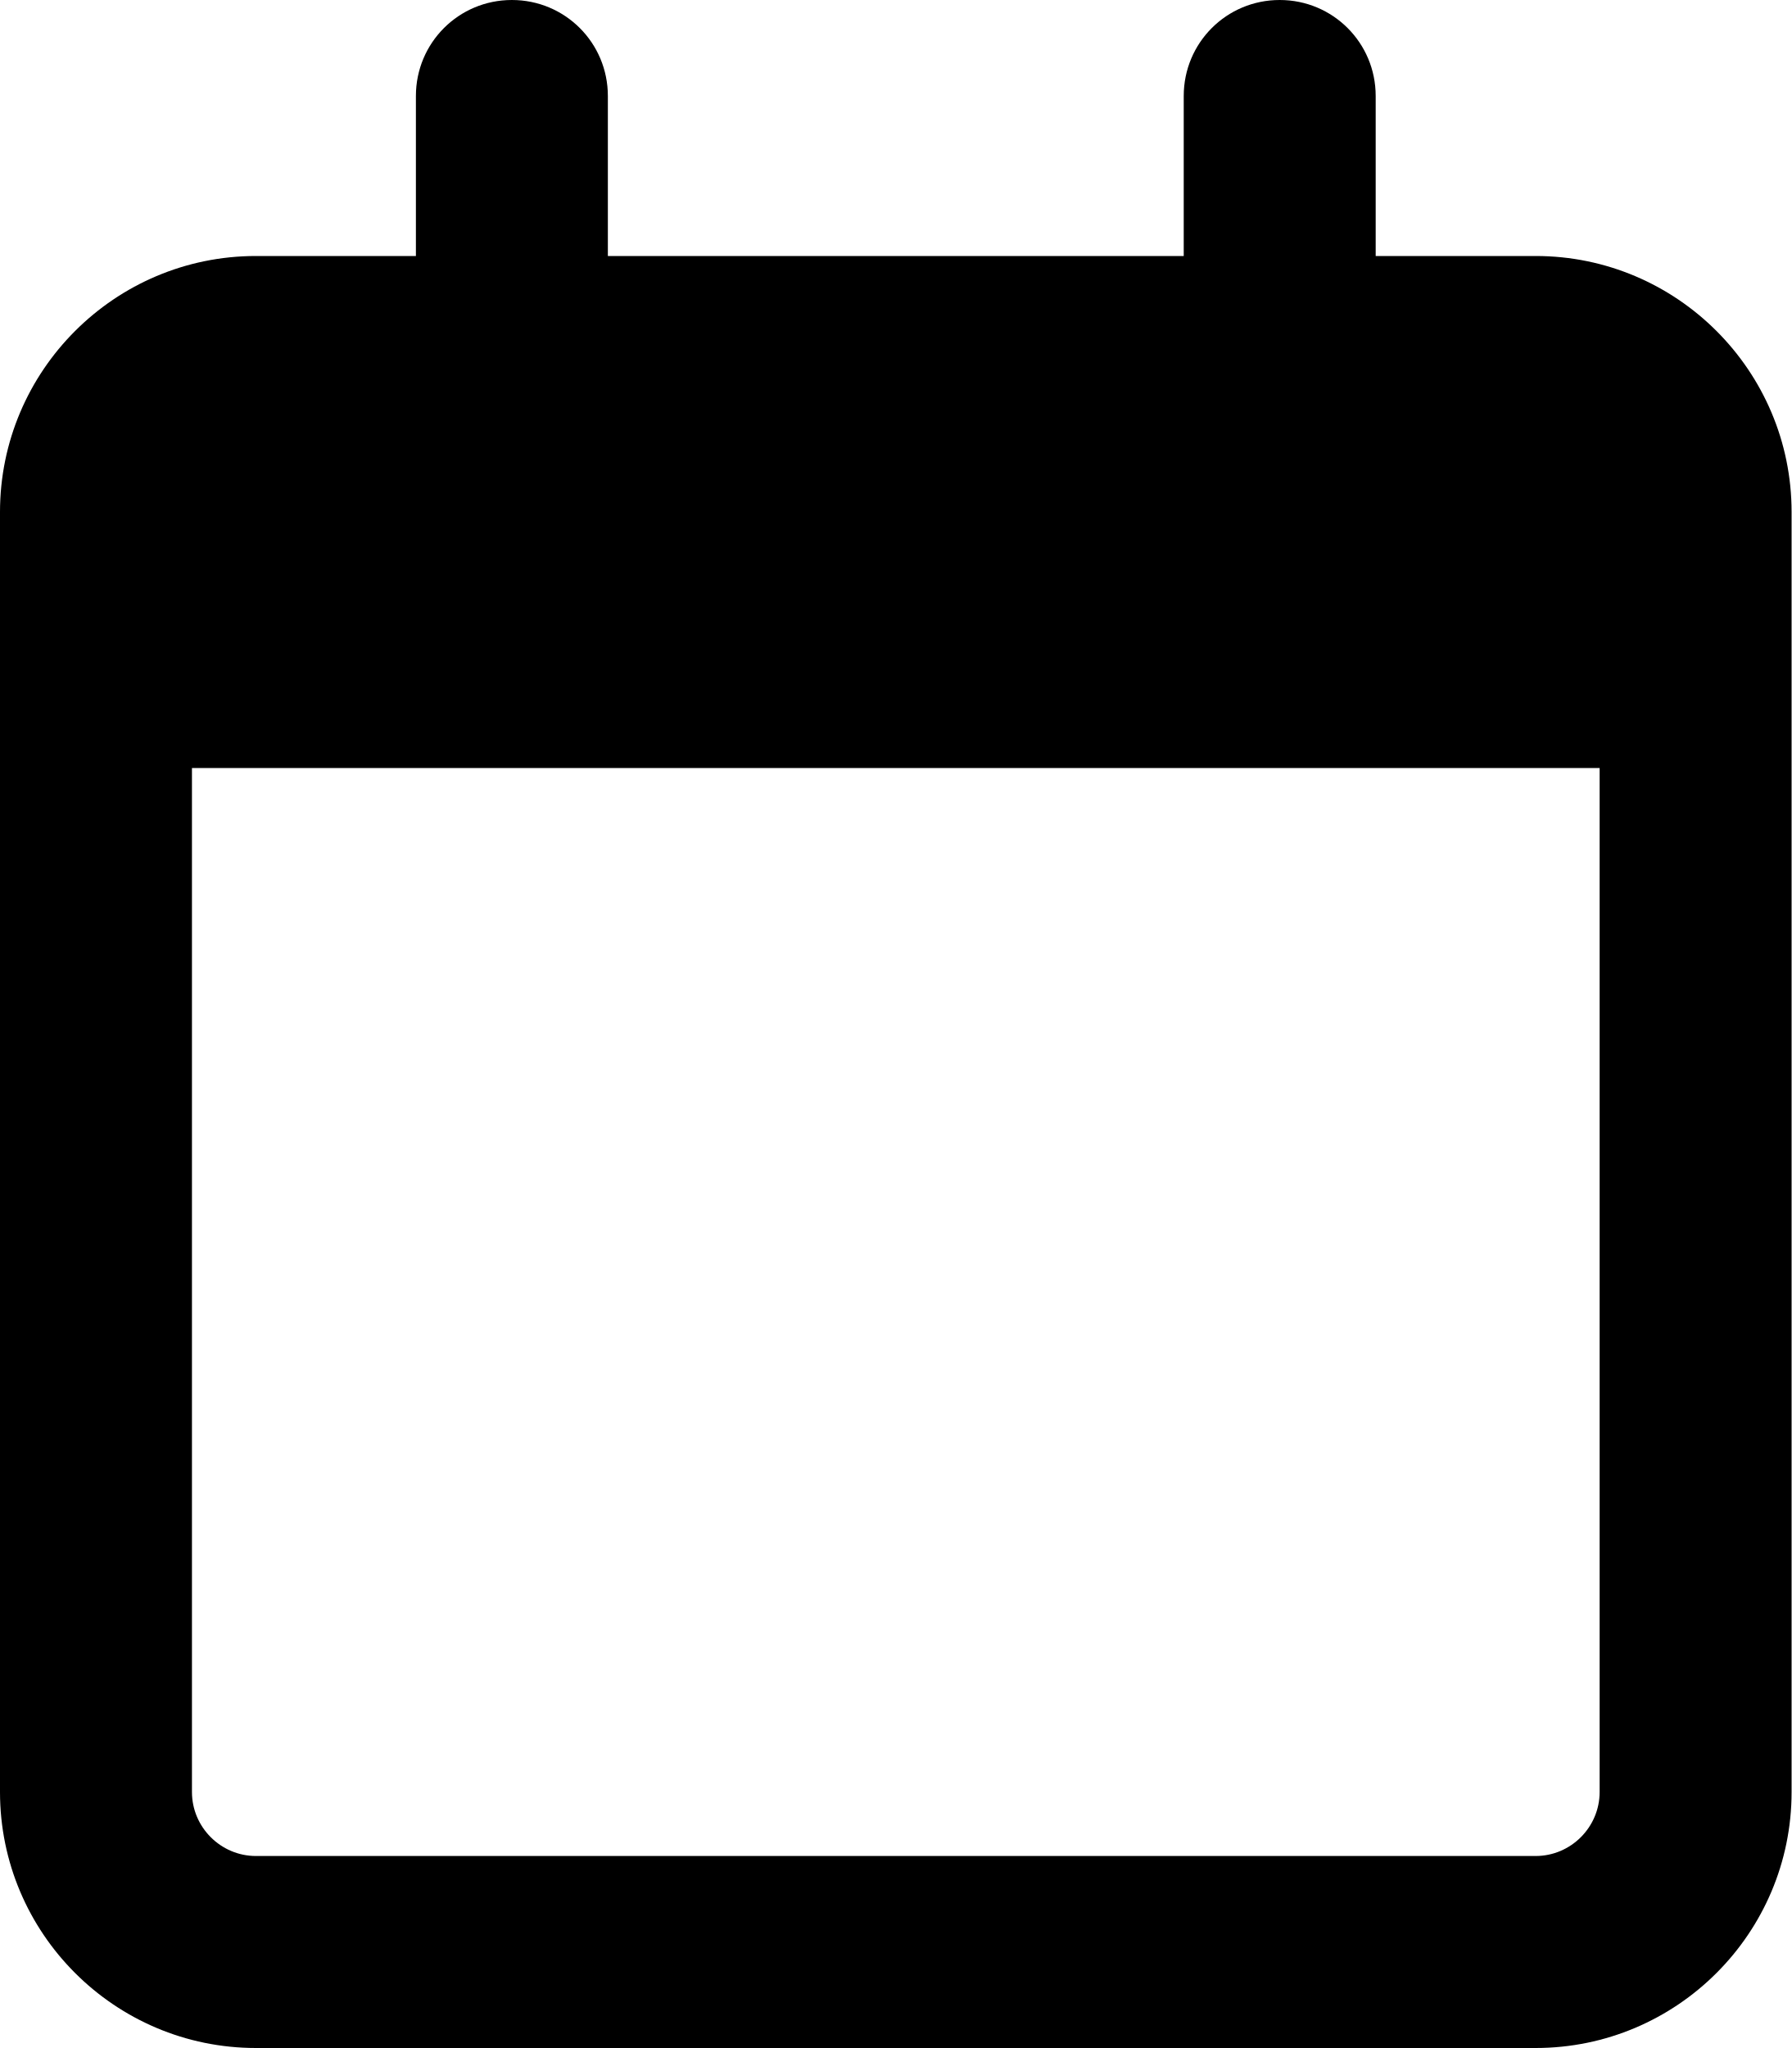
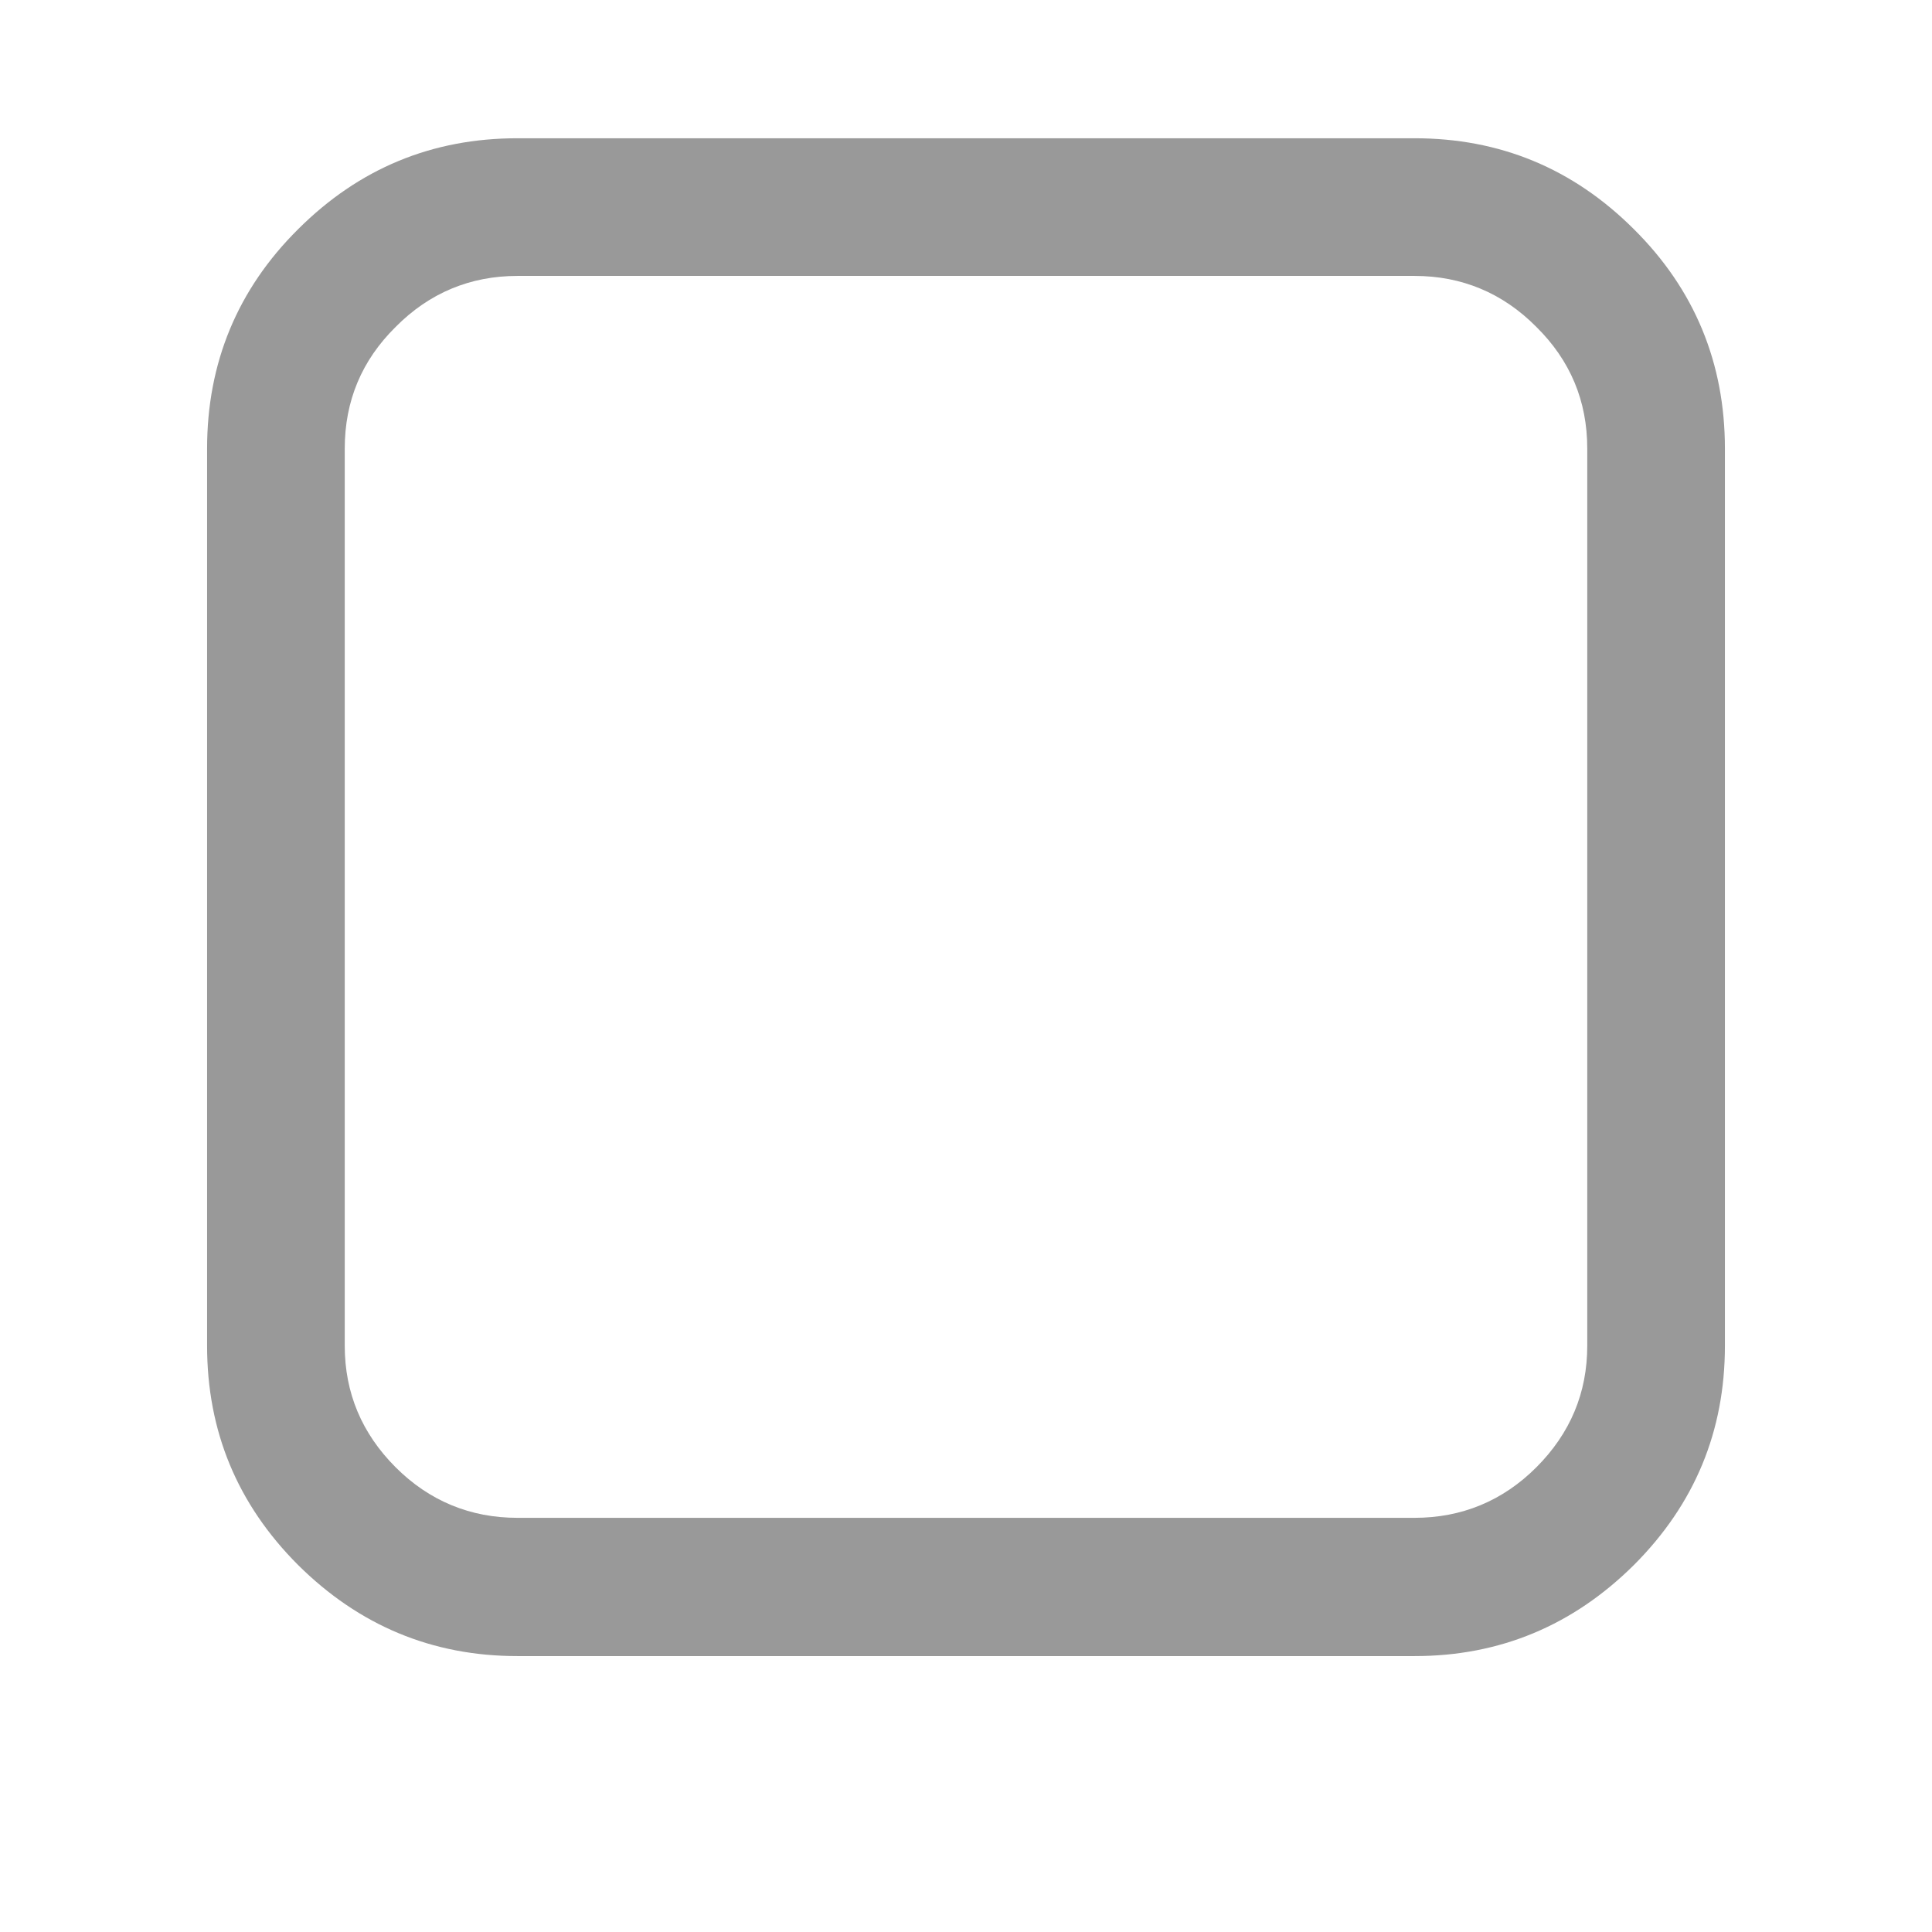
- <svg xmlns="http://www.w3.org/2000/svg" viewBox="0 0 448 512" preserveAspectRatio="xMinYMid meet">
-   <path d="M152 24c0-13.3-10.7-24-24-24s-24 10.7-24 24V64H64C28.7 64 0 92.7 0 128v16 48V448c0 35.3 28.7 64 64 64H384c35.3 0 64-28.7 64-64V192 144 128c0-35.3-28.7-64-64-64H344V24c0-13.3-10.7-24-24-24s-24 10.7-24 24V64H152V24zM48 192H400V448c0 8.8-7.2 16-16 16H64c-8.8 0-16-7.2-16-16V192z" />
+ <svg xmlns="http://www.w3.org/2000/svg" width="16px" height="16px" viewBox="0 0 16 16" version="1.1" preserveAspectRatio="xMinYMid meet">
+   <g id="surface1">
+     <path style=" stroke:none;fill-rule:nonzero;fill:rgb(60%,60%,60%);fill-opacity:1;" d="M 11.715 2.285 L 4.285 2.285 C 3.895 2.285 3.555 2.426 3.277 2.707 C 2.996 2.984 2.855 3.32 2.855 3.715 L 2.855 11.145 C 2.855 11.535 2.996 11.871 3.277 12.152 C 3.555 12.43 3.895 12.57 4.285 12.57 L 11.715 12.57 C 12.105 12.57 12.445 12.43 12.723 12.152 C 13.004 11.871 13.145 11.535 13.145 11.145 L 13.145 3.715 C 13.145 3.32 13.004 2.984 12.723 2.707 C 12.445 2.426 12.105 2.285 11.715 2.285 Z M 14.285 3.715 L 14.285 11.145 C 14.285 11.852 14.035 12.457 13.531 12.961 C 13.027 13.461 12.422 13.715 11.715 13.715 L 4.285 13.715 C 3.578 13.715 2.973 13.461 2.469 12.961 C 1.965 12.457 1.715 11.852 1.715 11.145 L 1.715 3.715 C 1.715 3.008 1.965 2.398 2.469 1.898 C 2.973 1.395 3.578 1.145 4.285 1.145 L 11.715 1.145 C 12.422 1.145 13.027 1.395 13.531 1.898 C 14.035 2.398 14.285 3.008 14.285 3.715 Z M 14.285 3.715 " />
+   </g>
</svg>
